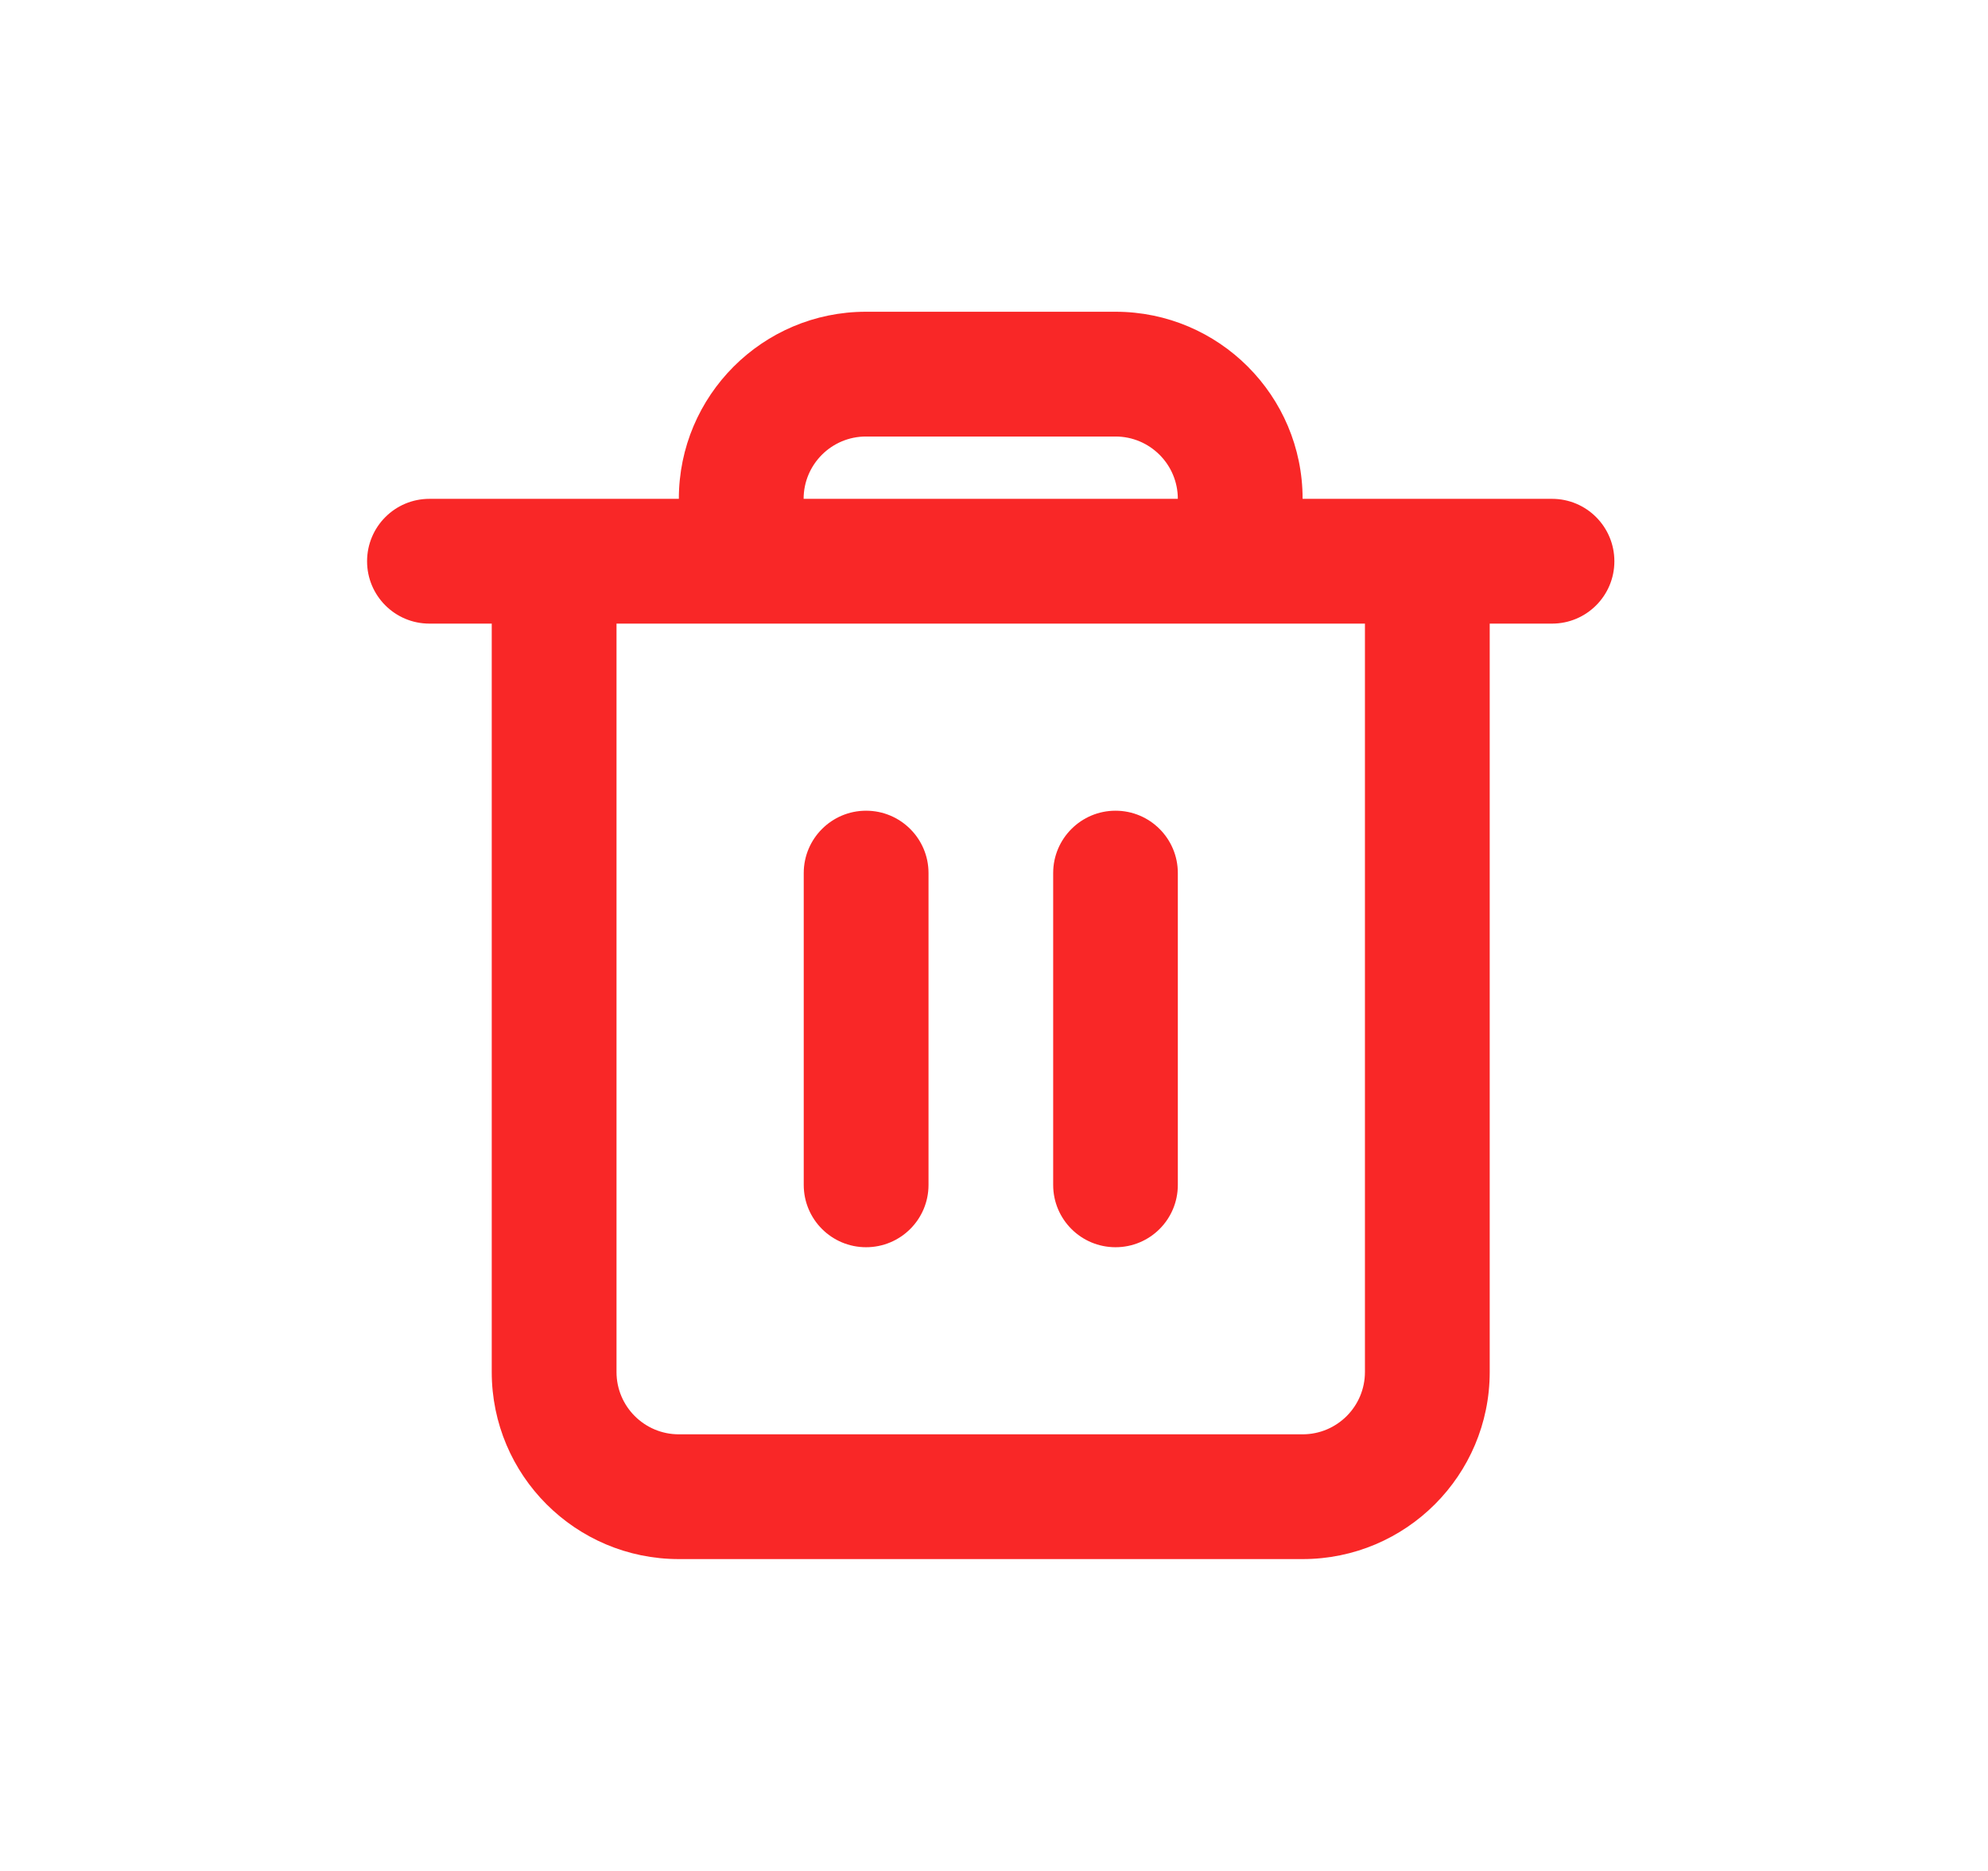
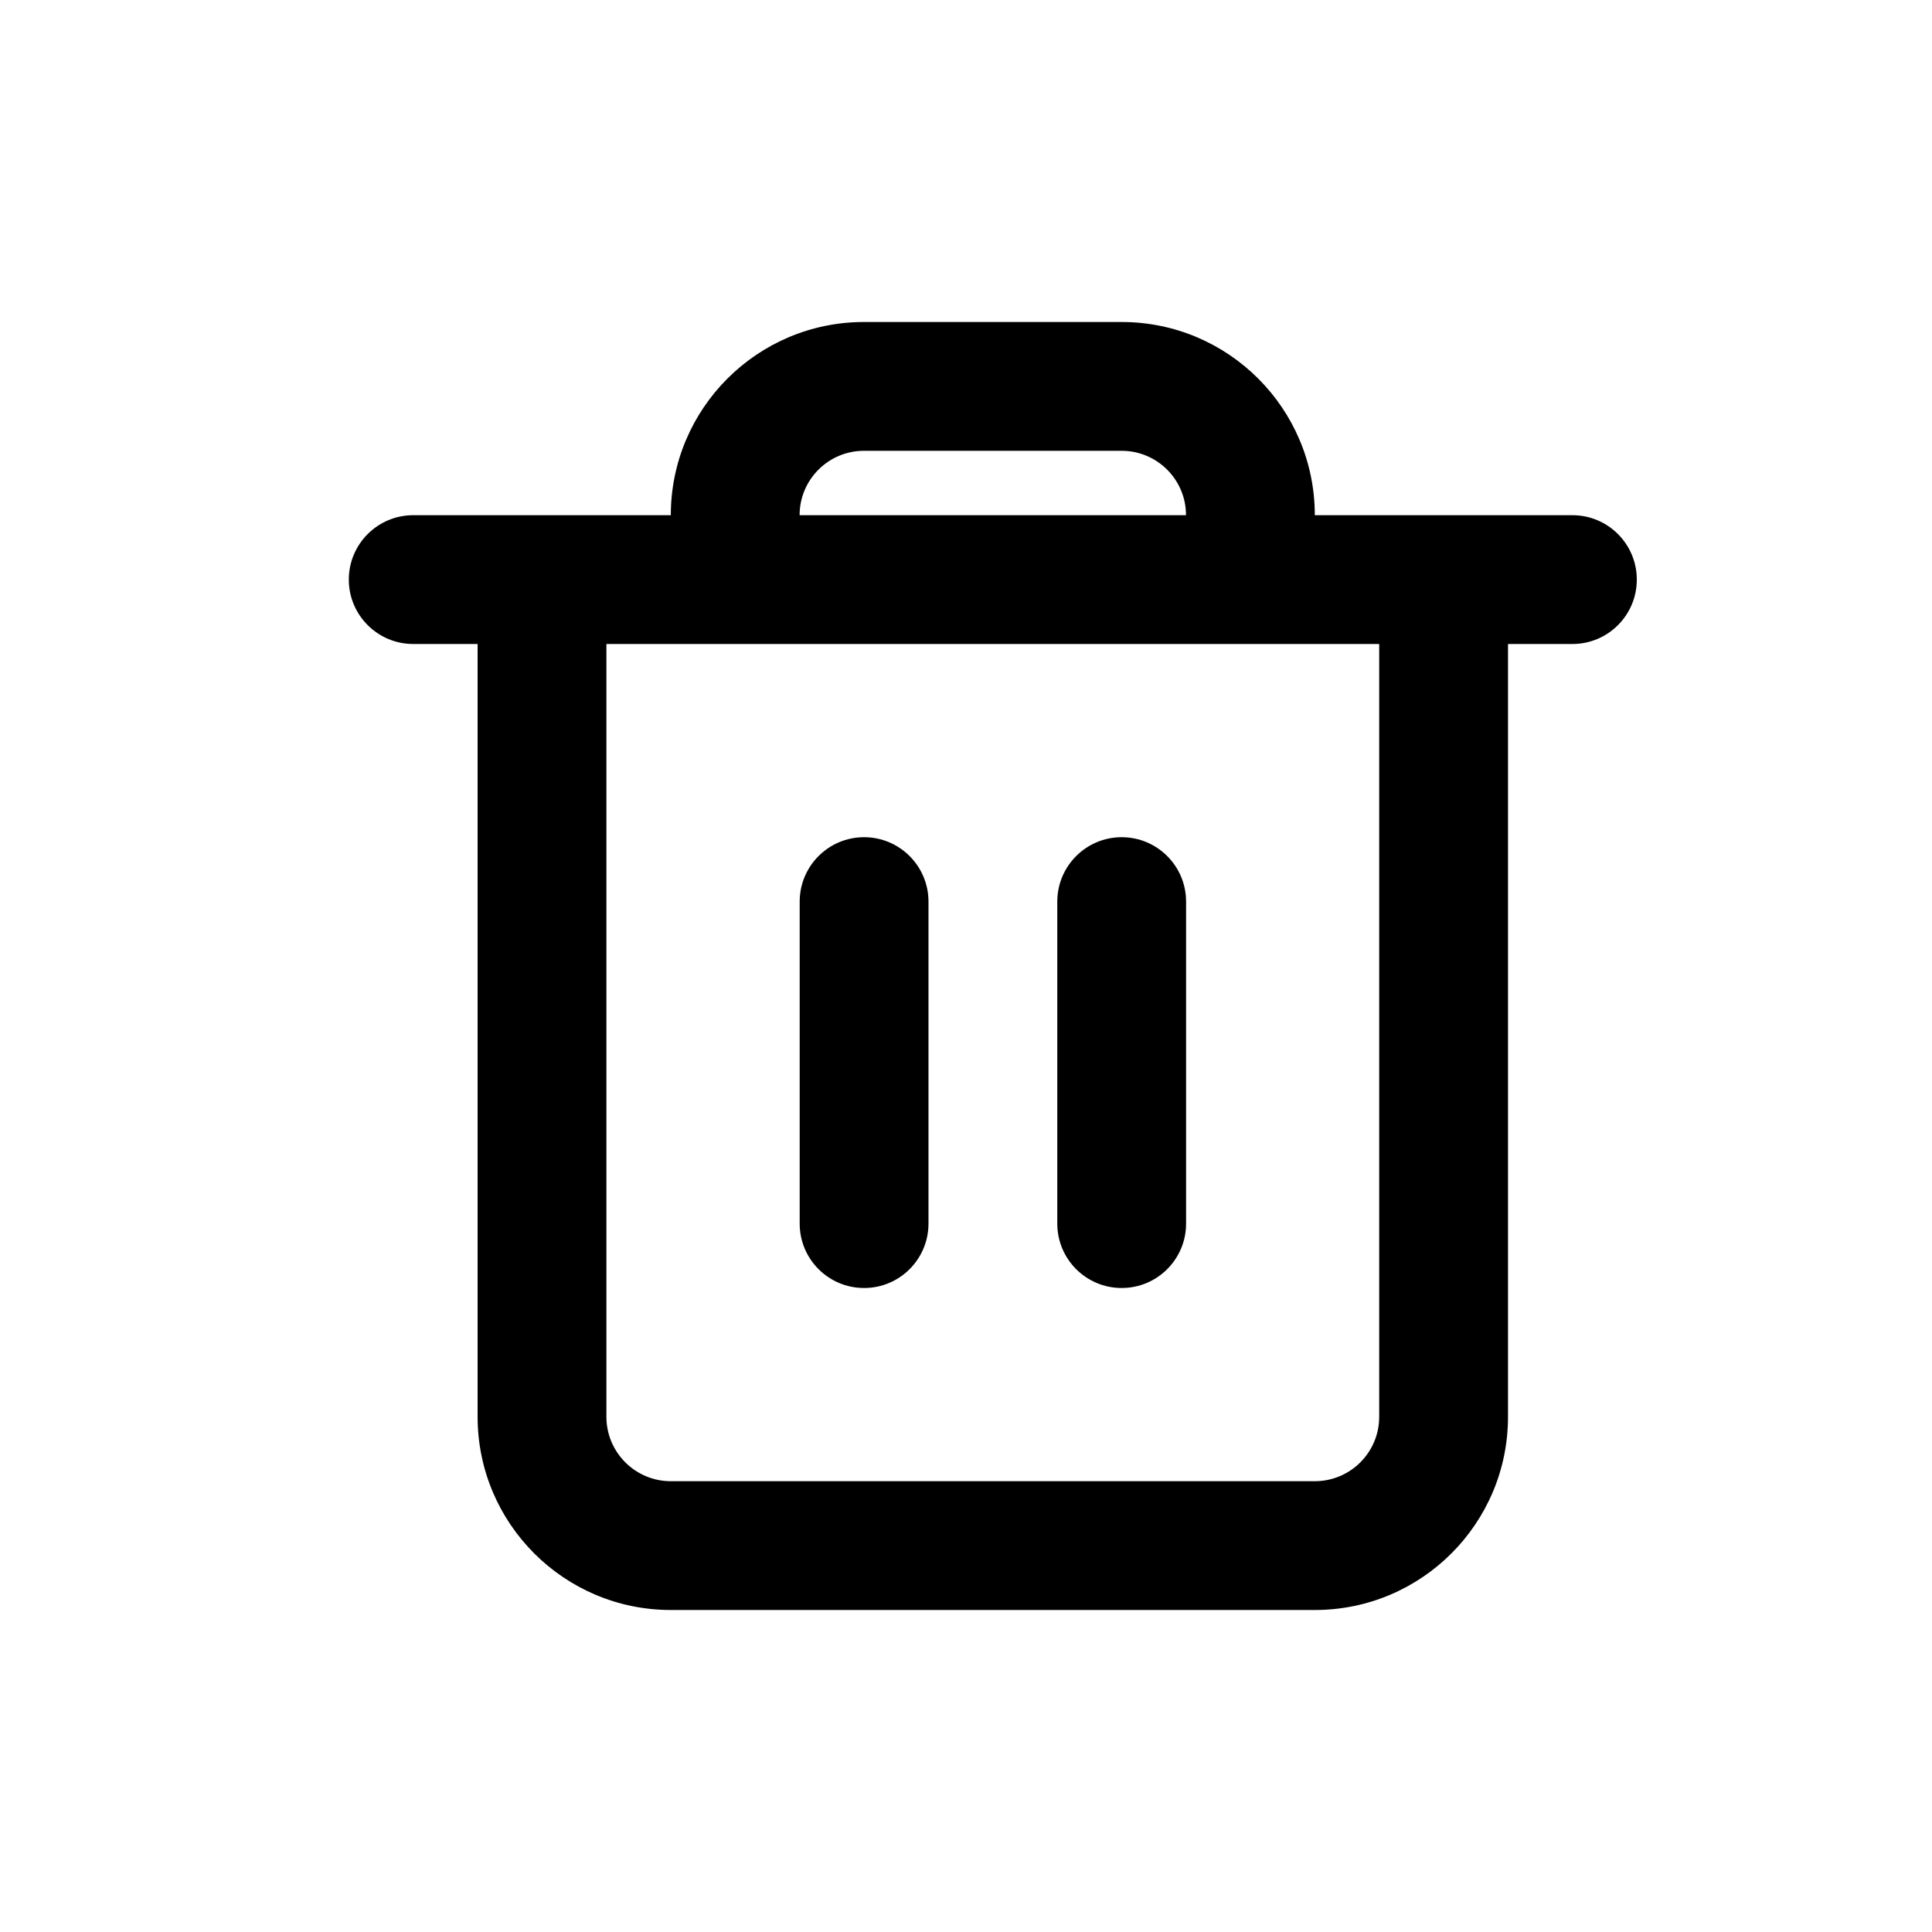
- <svg xmlns="http://www.w3.org/2000/svg" width="17" height="16" viewBox="0 0 17 16" fill="none">
-   <path fill-rule="evenodd" clip-rule="evenodd" d="M7.406 6.933C7.701 6.933 7.94 7.172 7.94 7.466V10.133C7.94 10.428 7.701 10.666 7.406 10.666C7.112 10.666 6.873 10.428 6.873 10.133V7.466C6.873 7.172 7.112 6.933 7.406 6.933Z" fill="#F92727" />
-   <path fill-rule="evenodd" clip-rule="evenodd" d="M9.539 6.933C9.834 6.933 10.072 7.172 10.072 7.466V10.133C10.072 10.428 9.834 10.666 9.539 10.666C9.245 10.666 9.006 10.428 9.006 10.133V7.466C9.006 7.172 9.245 6.933 9.539 6.933Z" fill="#F92727" />
-   <path fill-rule="evenodd" clip-rule="evenodd" d="M7.405 2.666C6.522 2.666 5.805 3.383 5.805 4.266H4.205H3.672C3.377 4.266 3.139 4.505 3.139 4.8C3.139 5.094 3.377 5.333 3.672 5.333H4.205V11.733C4.205 12.617 4.922 13.333 5.805 13.333H11.139C12.022 13.333 12.739 12.617 12.739 11.733V5.333H13.272C13.567 5.333 13.805 5.094 13.805 4.8C13.805 4.505 13.567 4.266 13.272 4.266H12.739H11.139C11.139 3.383 10.422 2.666 9.539 2.666H7.405ZM10.072 4.266C10.072 3.972 9.833 3.733 9.539 3.733H7.405C7.111 3.733 6.872 3.972 6.872 4.266H10.072ZM5.805 5.333H5.272V11.733C5.272 12.028 5.511 12.266 5.805 12.266H11.139C11.433 12.266 11.672 12.028 11.672 11.733V5.333H11.139H5.805Z" fill="#F92727" />
+ <svg xmlns="http://www.w3.org/2000/svg" width="24" height="24" viewBox="0 0 24 24" fill="none">
+   <path fill-rule="evenodd" clip-rule="evenodd" d="M10.734 10.4C11.176 10.4 11.534 10.759 11.534 11.2V15.2C11.534 15.642 11.176 16 10.734 16C10.292 16 9.934 15.642 9.934 15.2V11.2C9.934 10.759 10.292 10.4 10.734 10.4Z" fill="black" />
+   <path fill-rule="evenodd" clip-rule="evenodd" d="M13.934 10.4C14.376 10.4 14.734 10.759 14.734 11.2V15.2C14.734 15.642 14.376 16 13.934 16C13.492 16 13.134 15.642 13.134 15.2V11.2C13.134 10.759 13.492 10.4 13.934 10.4Z" fill="black" />
+   <path fill-rule="evenodd" clip-rule="evenodd" d="M10.733 4C9.408 4 8.333 5.075 8.333 6.4H5.933H5.133C4.692 6.4 4.333 6.758 4.333 7.2C4.333 7.642 4.692 8 5.133 8H5.933V17.6C5.933 18.925 7.008 20 8.333 20H16.333C17.659 20 18.733 18.925 18.733 17.6V8H19.533C19.975 8 20.333 7.642 20.333 7.2C20.333 6.758 19.975 6.4 19.533 6.4H18.733H16.333C16.333 5.075 15.259 4 13.933 4H10.733ZM14.733 6.4C14.733 5.958 14.375 5.6 13.933 5.6H10.733C10.291 5.6 9.933 5.958 9.933 6.4H14.733ZM8.333 8H7.533V17.6C7.533 18.042 7.892 18.4 8.333 18.4H16.333C16.775 18.4 17.133 18.042 17.133 17.6V8H16.333H8.333Z" fill="black" />
</svg>
